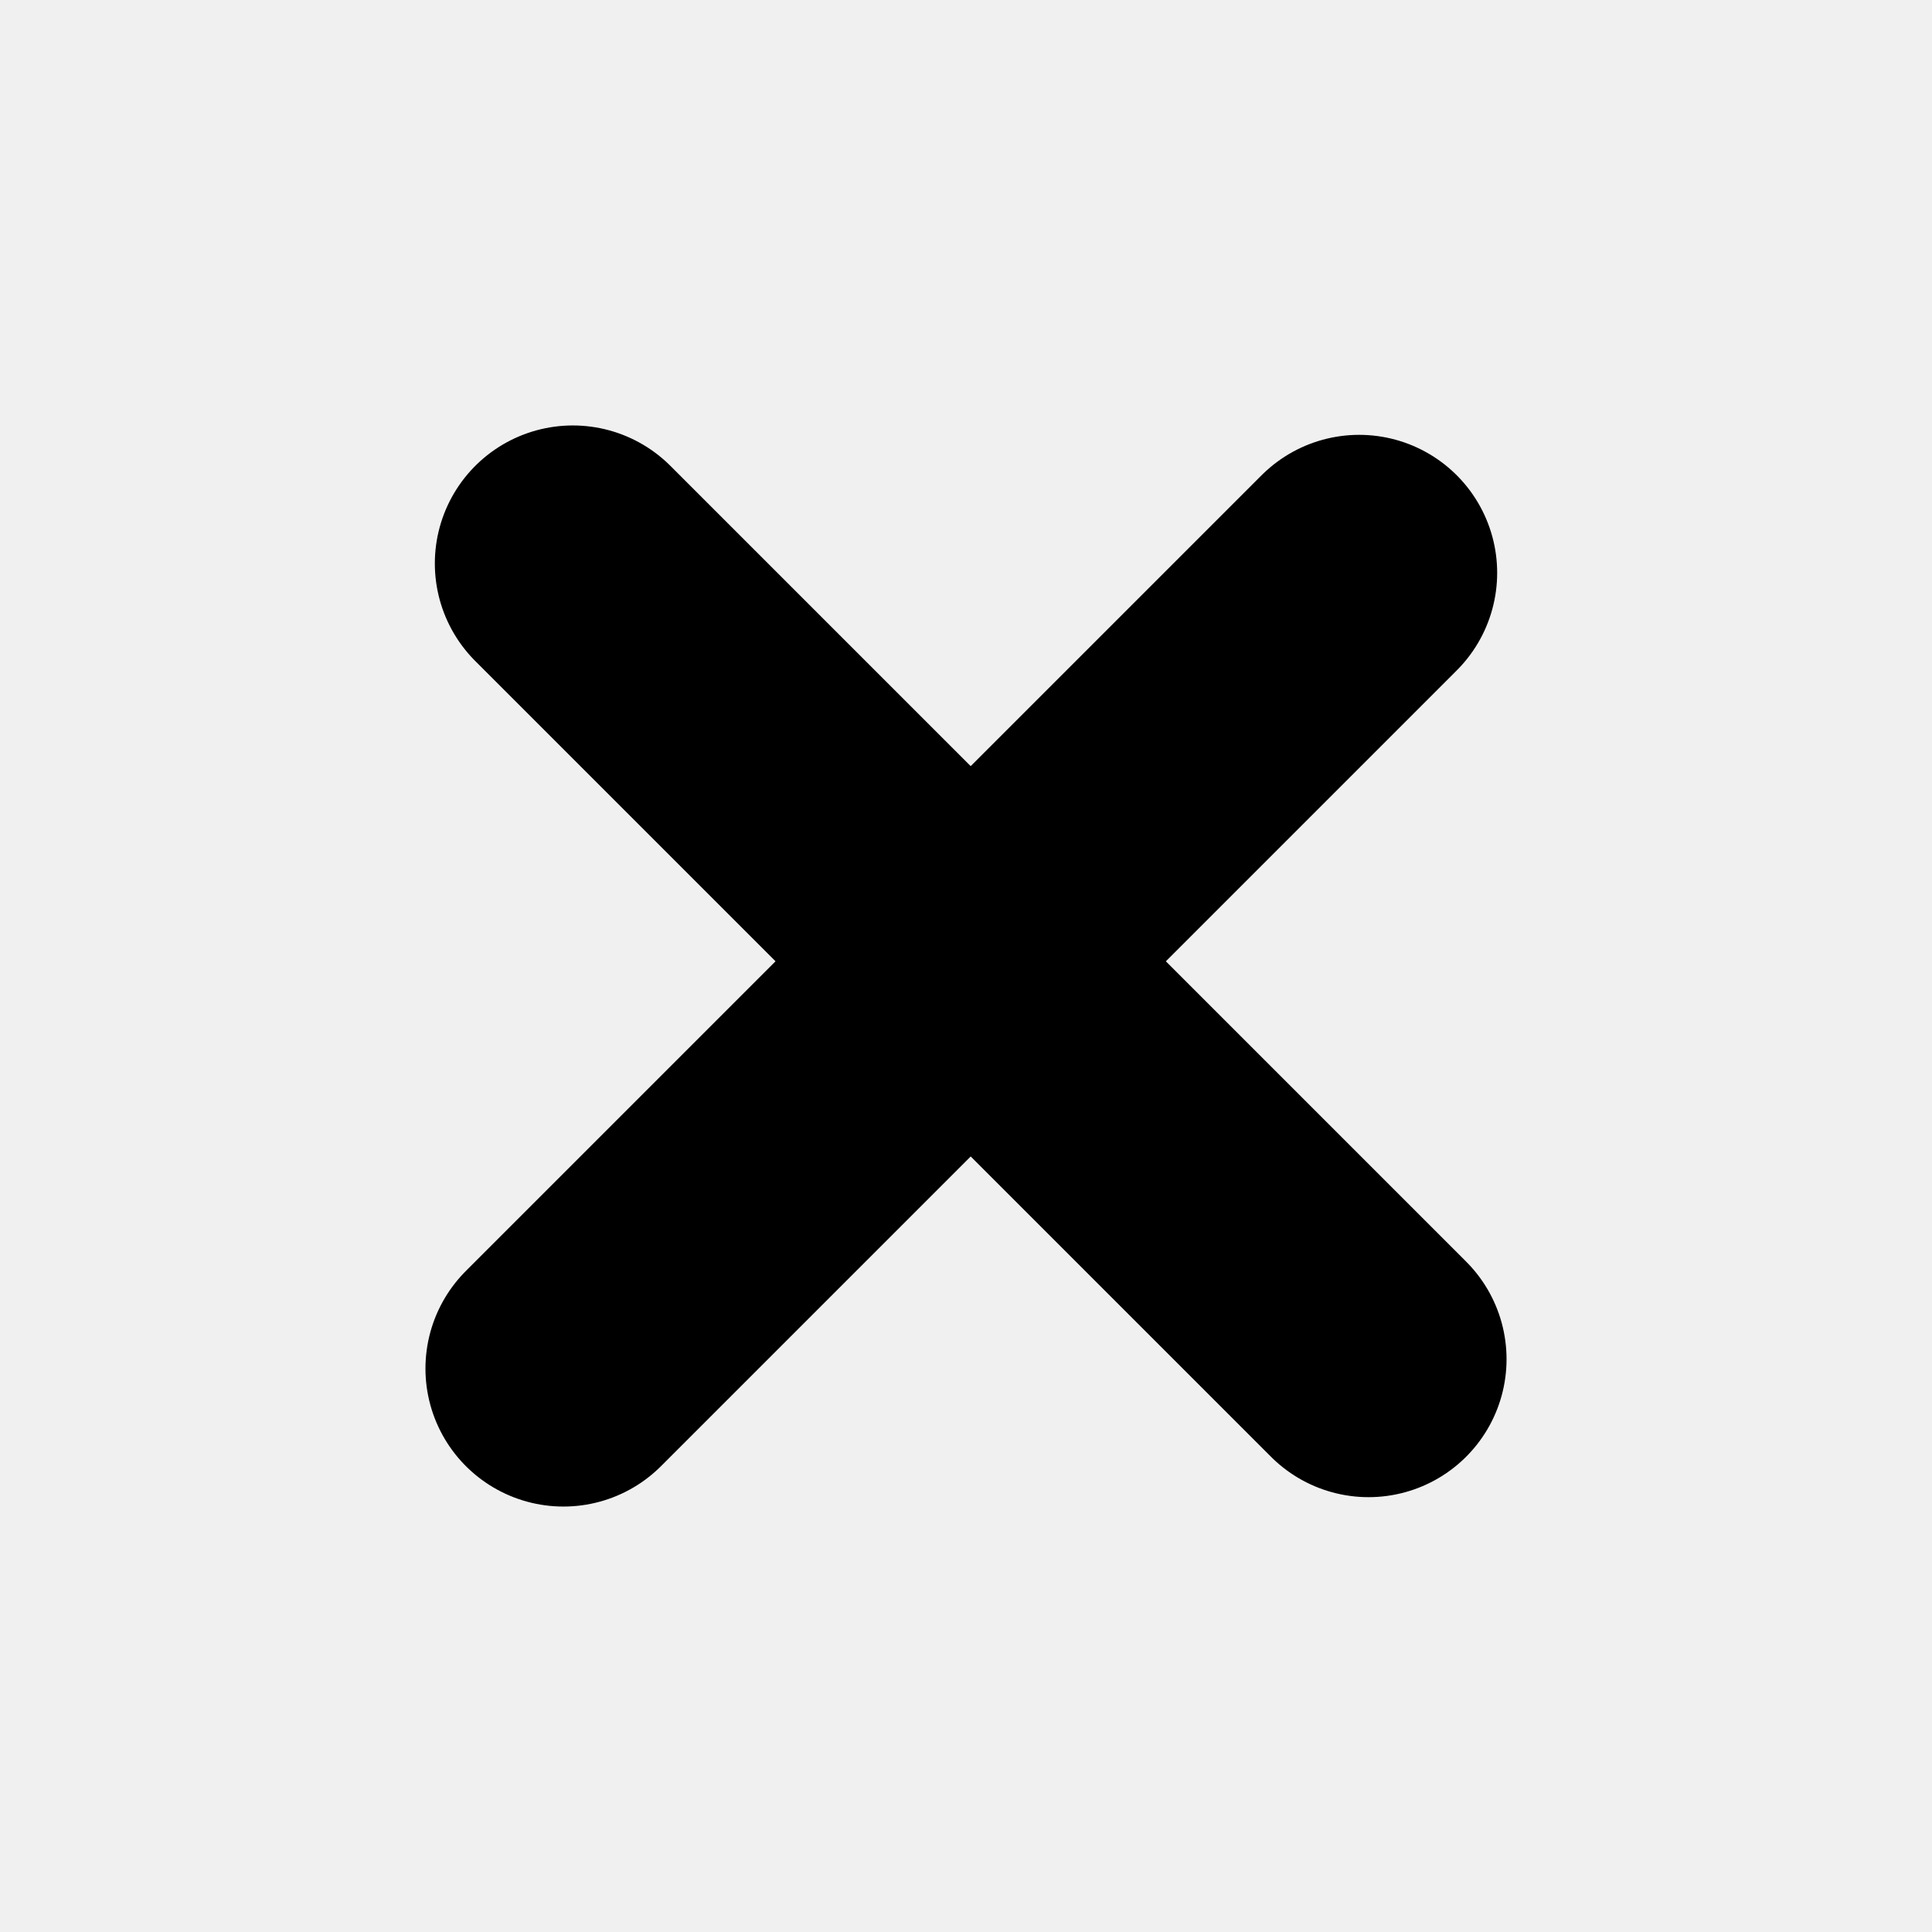
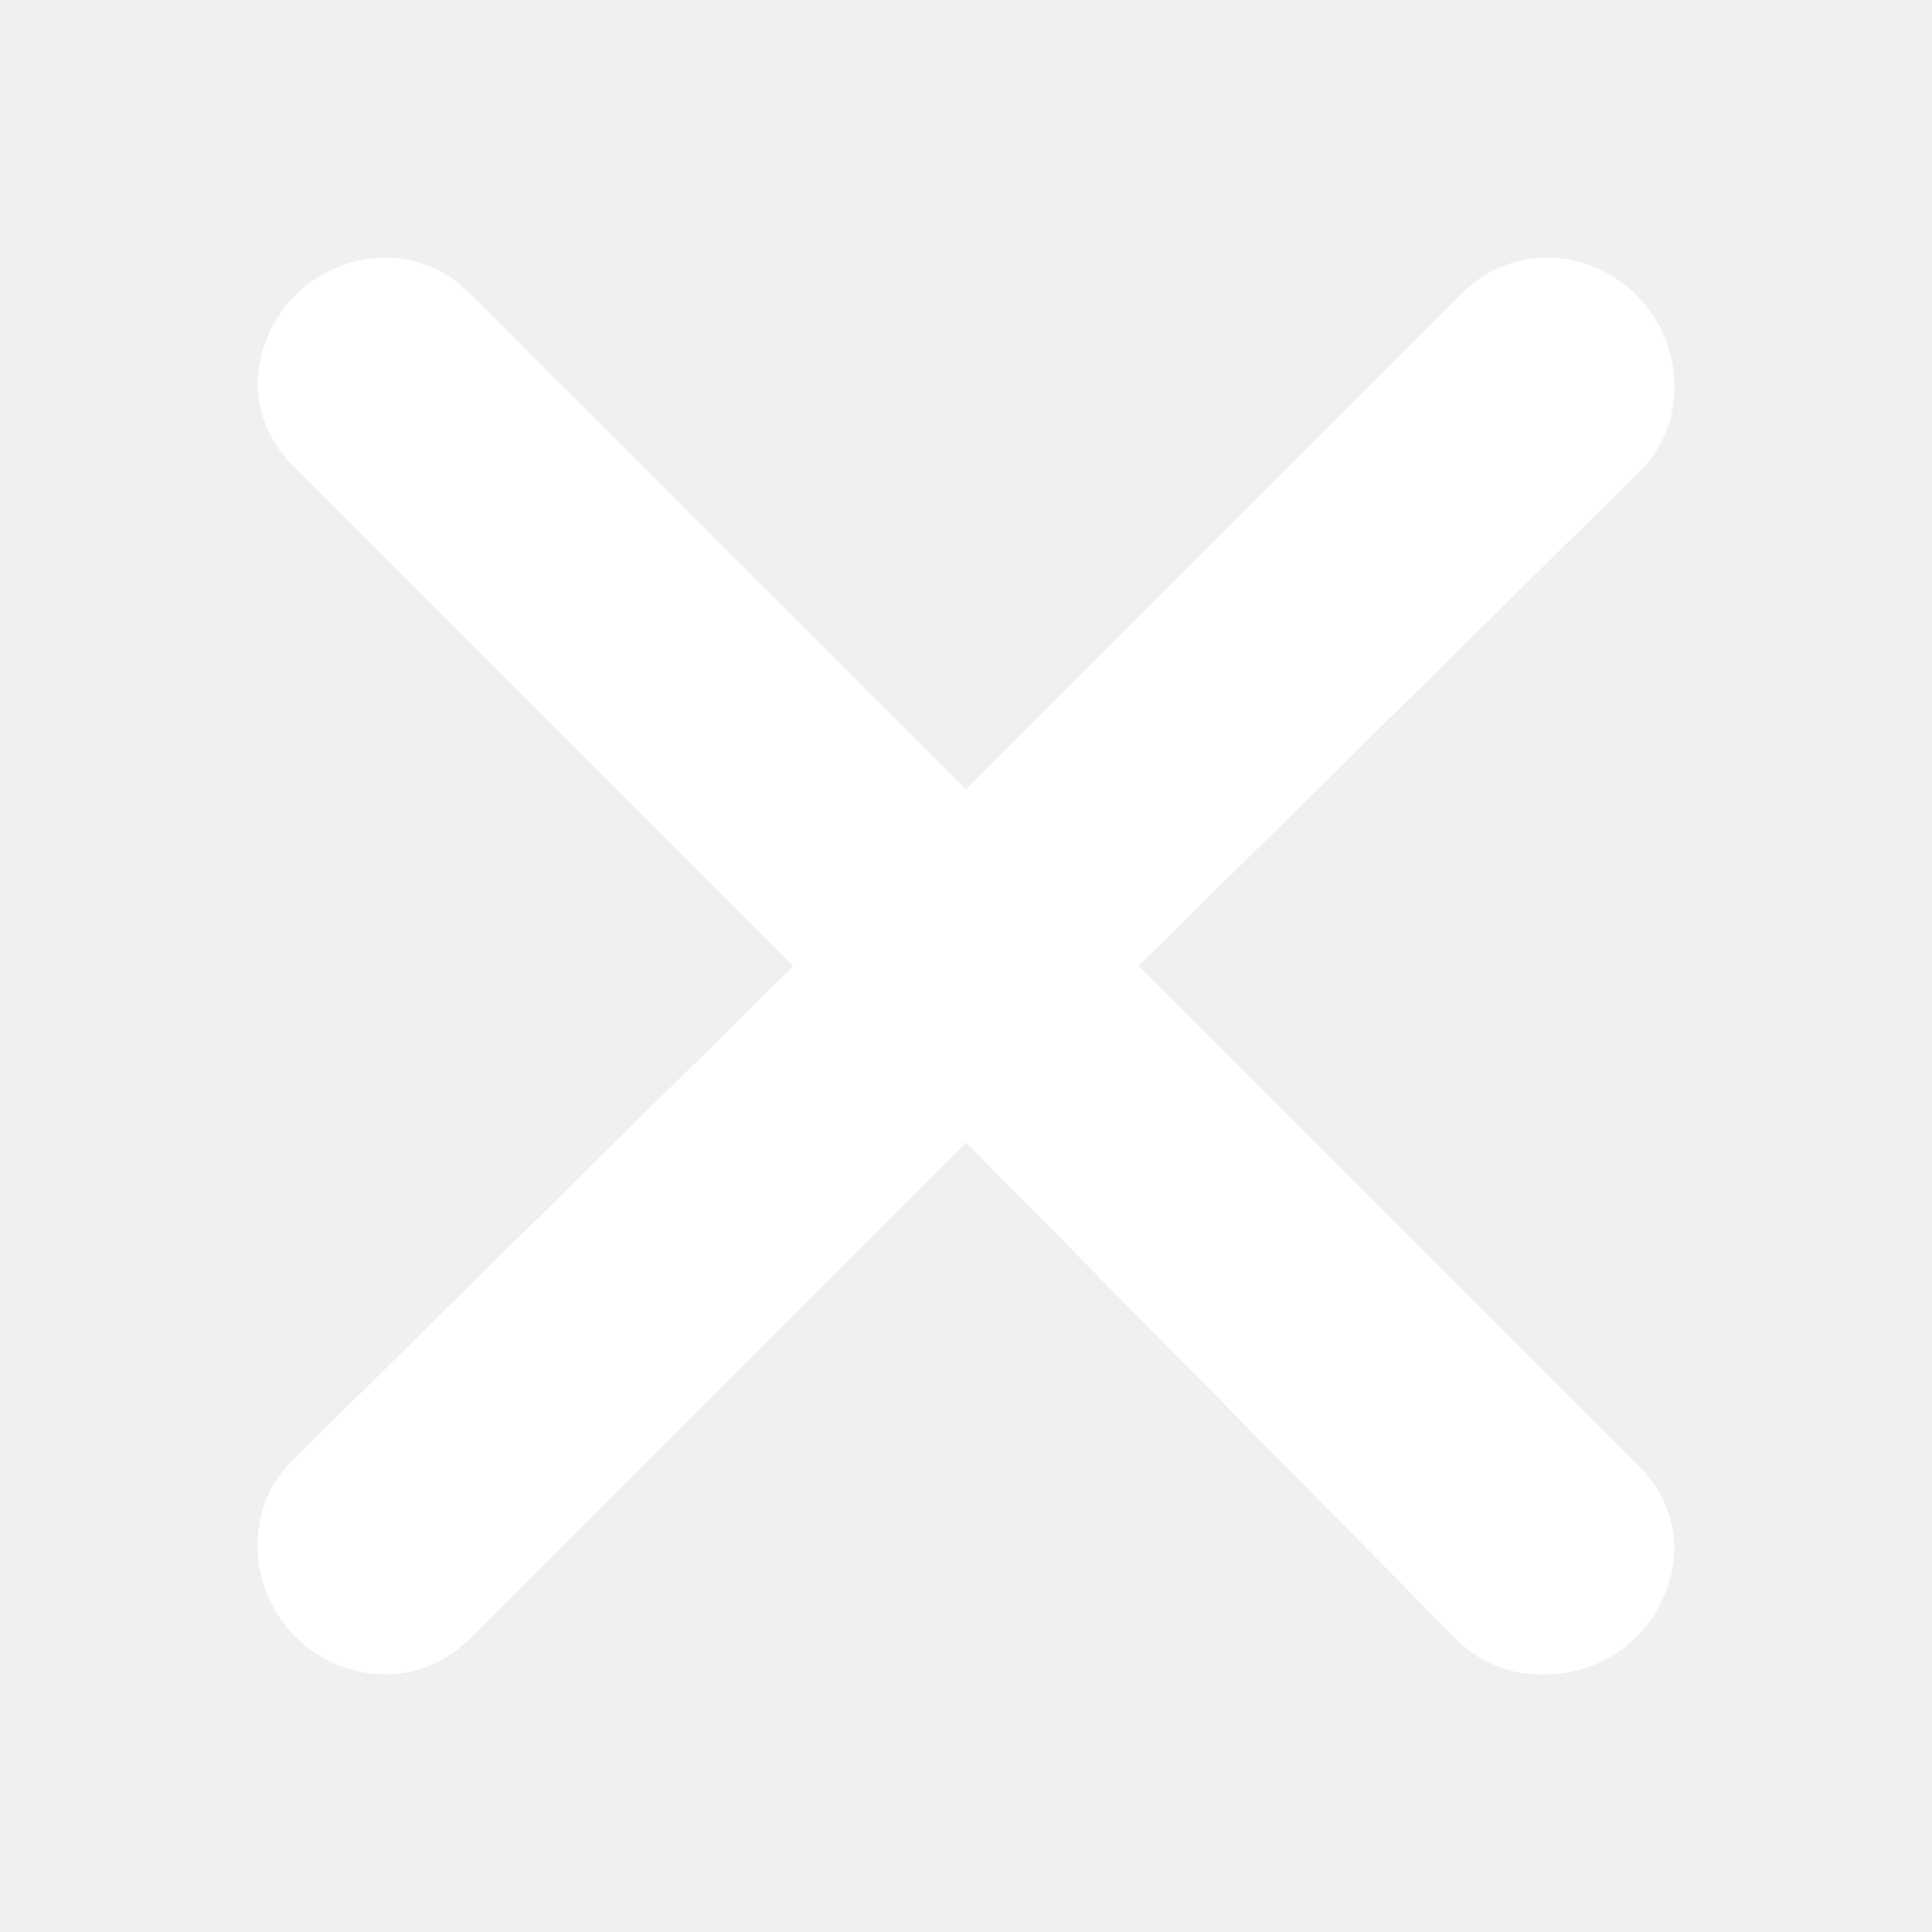
- <svg xmlns="http://www.w3.org/2000/svg" width="2em" height="2em" viewBox="0 0 14 14" fill="none">
-   <path d="M9.917 9.849L4.151 4.083M9.849 4.151L4.083 9.917" stroke="currentColor" stroke-width="2" stroke-miterlimit="10" stroke-linecap="round" stroke-linejoin="round" />
+ <svg xmlns="http://www.w3.org/2000/svg" width="128" height="128" viewBox="0 0 15 15">
+   <path fill="#ffffff" d="M3.64 2.27L7.5 6.13l3.84-3.84A.92.92 0 0 1 12 2a1 1 0 0 1 1 1a.9.9 0 0 1-.27.66L8.84 7.5l3.89 3.89A.9.9 0 0 1 13 12a1 1 0 0 1-1 1a.92.92 0 0 1-.69-.27L7.5 8.87l-3.85 3.85A.92.92 0 0 1 3 13a1 1 0 0 1-1-1a.9.9 0 0 1 .27-.66L6.16 7.5L2.27 3.61A.9.9 0 0 1 2 3a1 1 0 0 1 1-1c.24.003.47.1.64.27" />
</svg>
